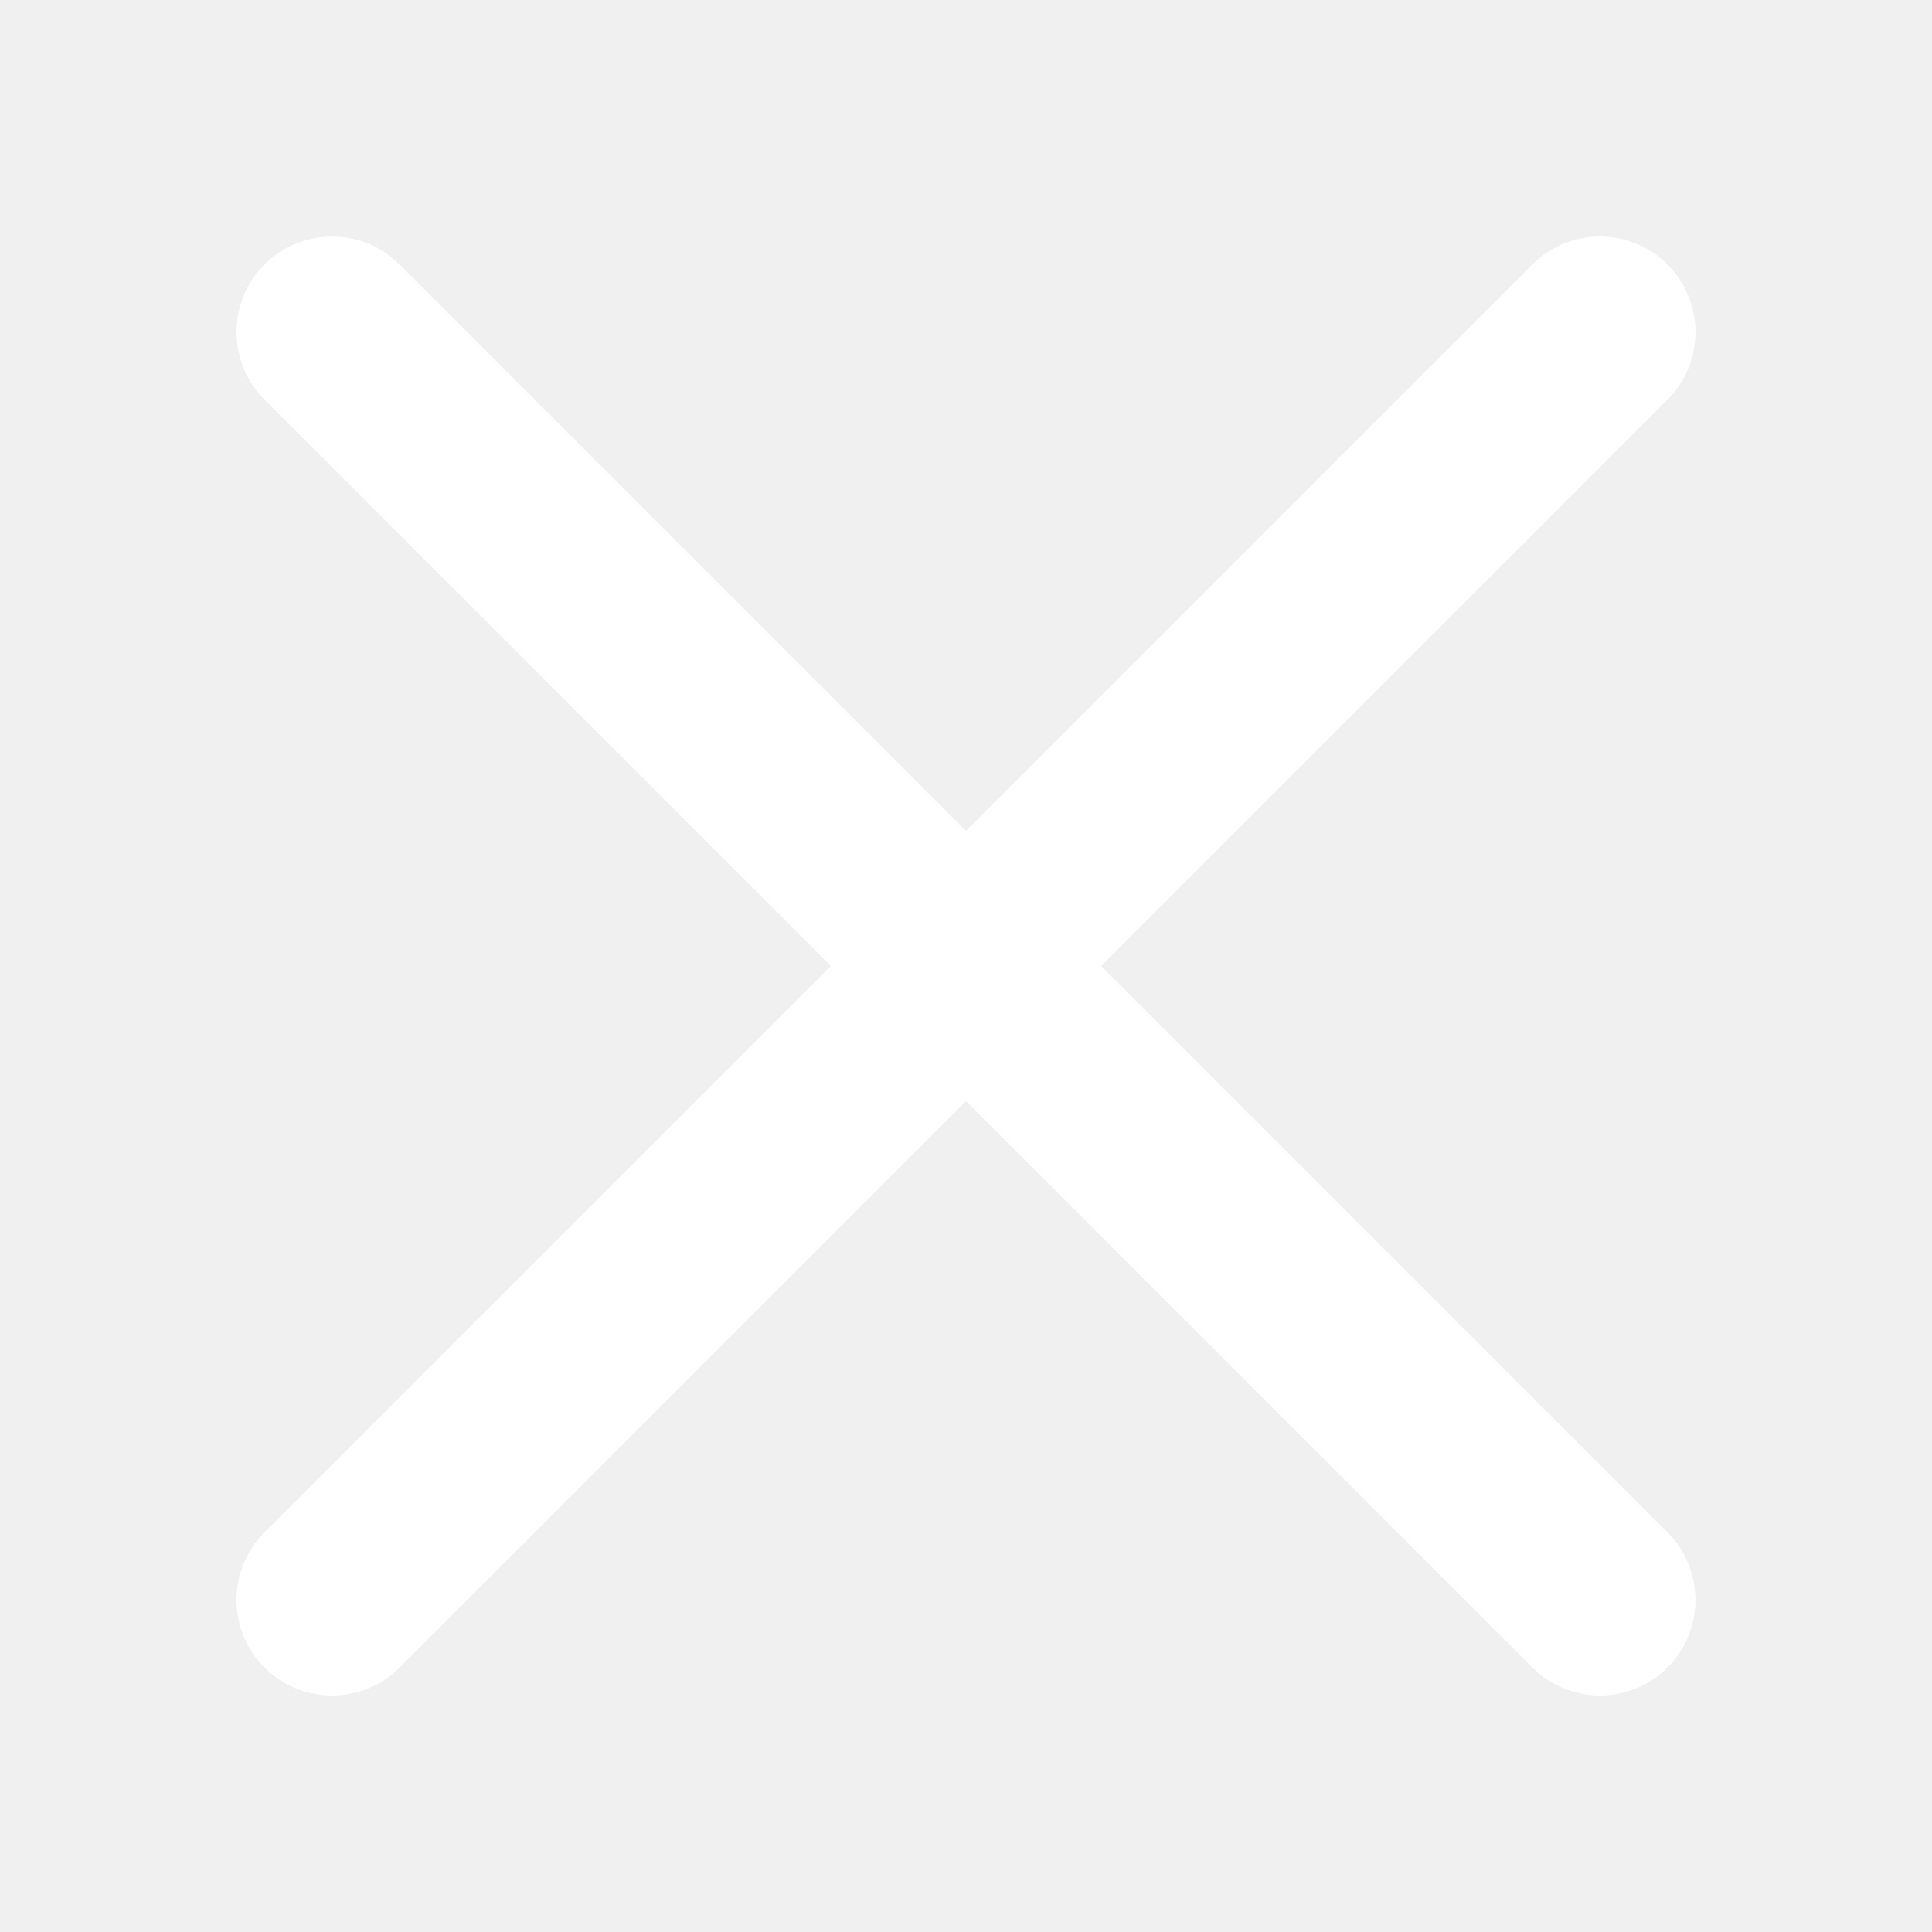
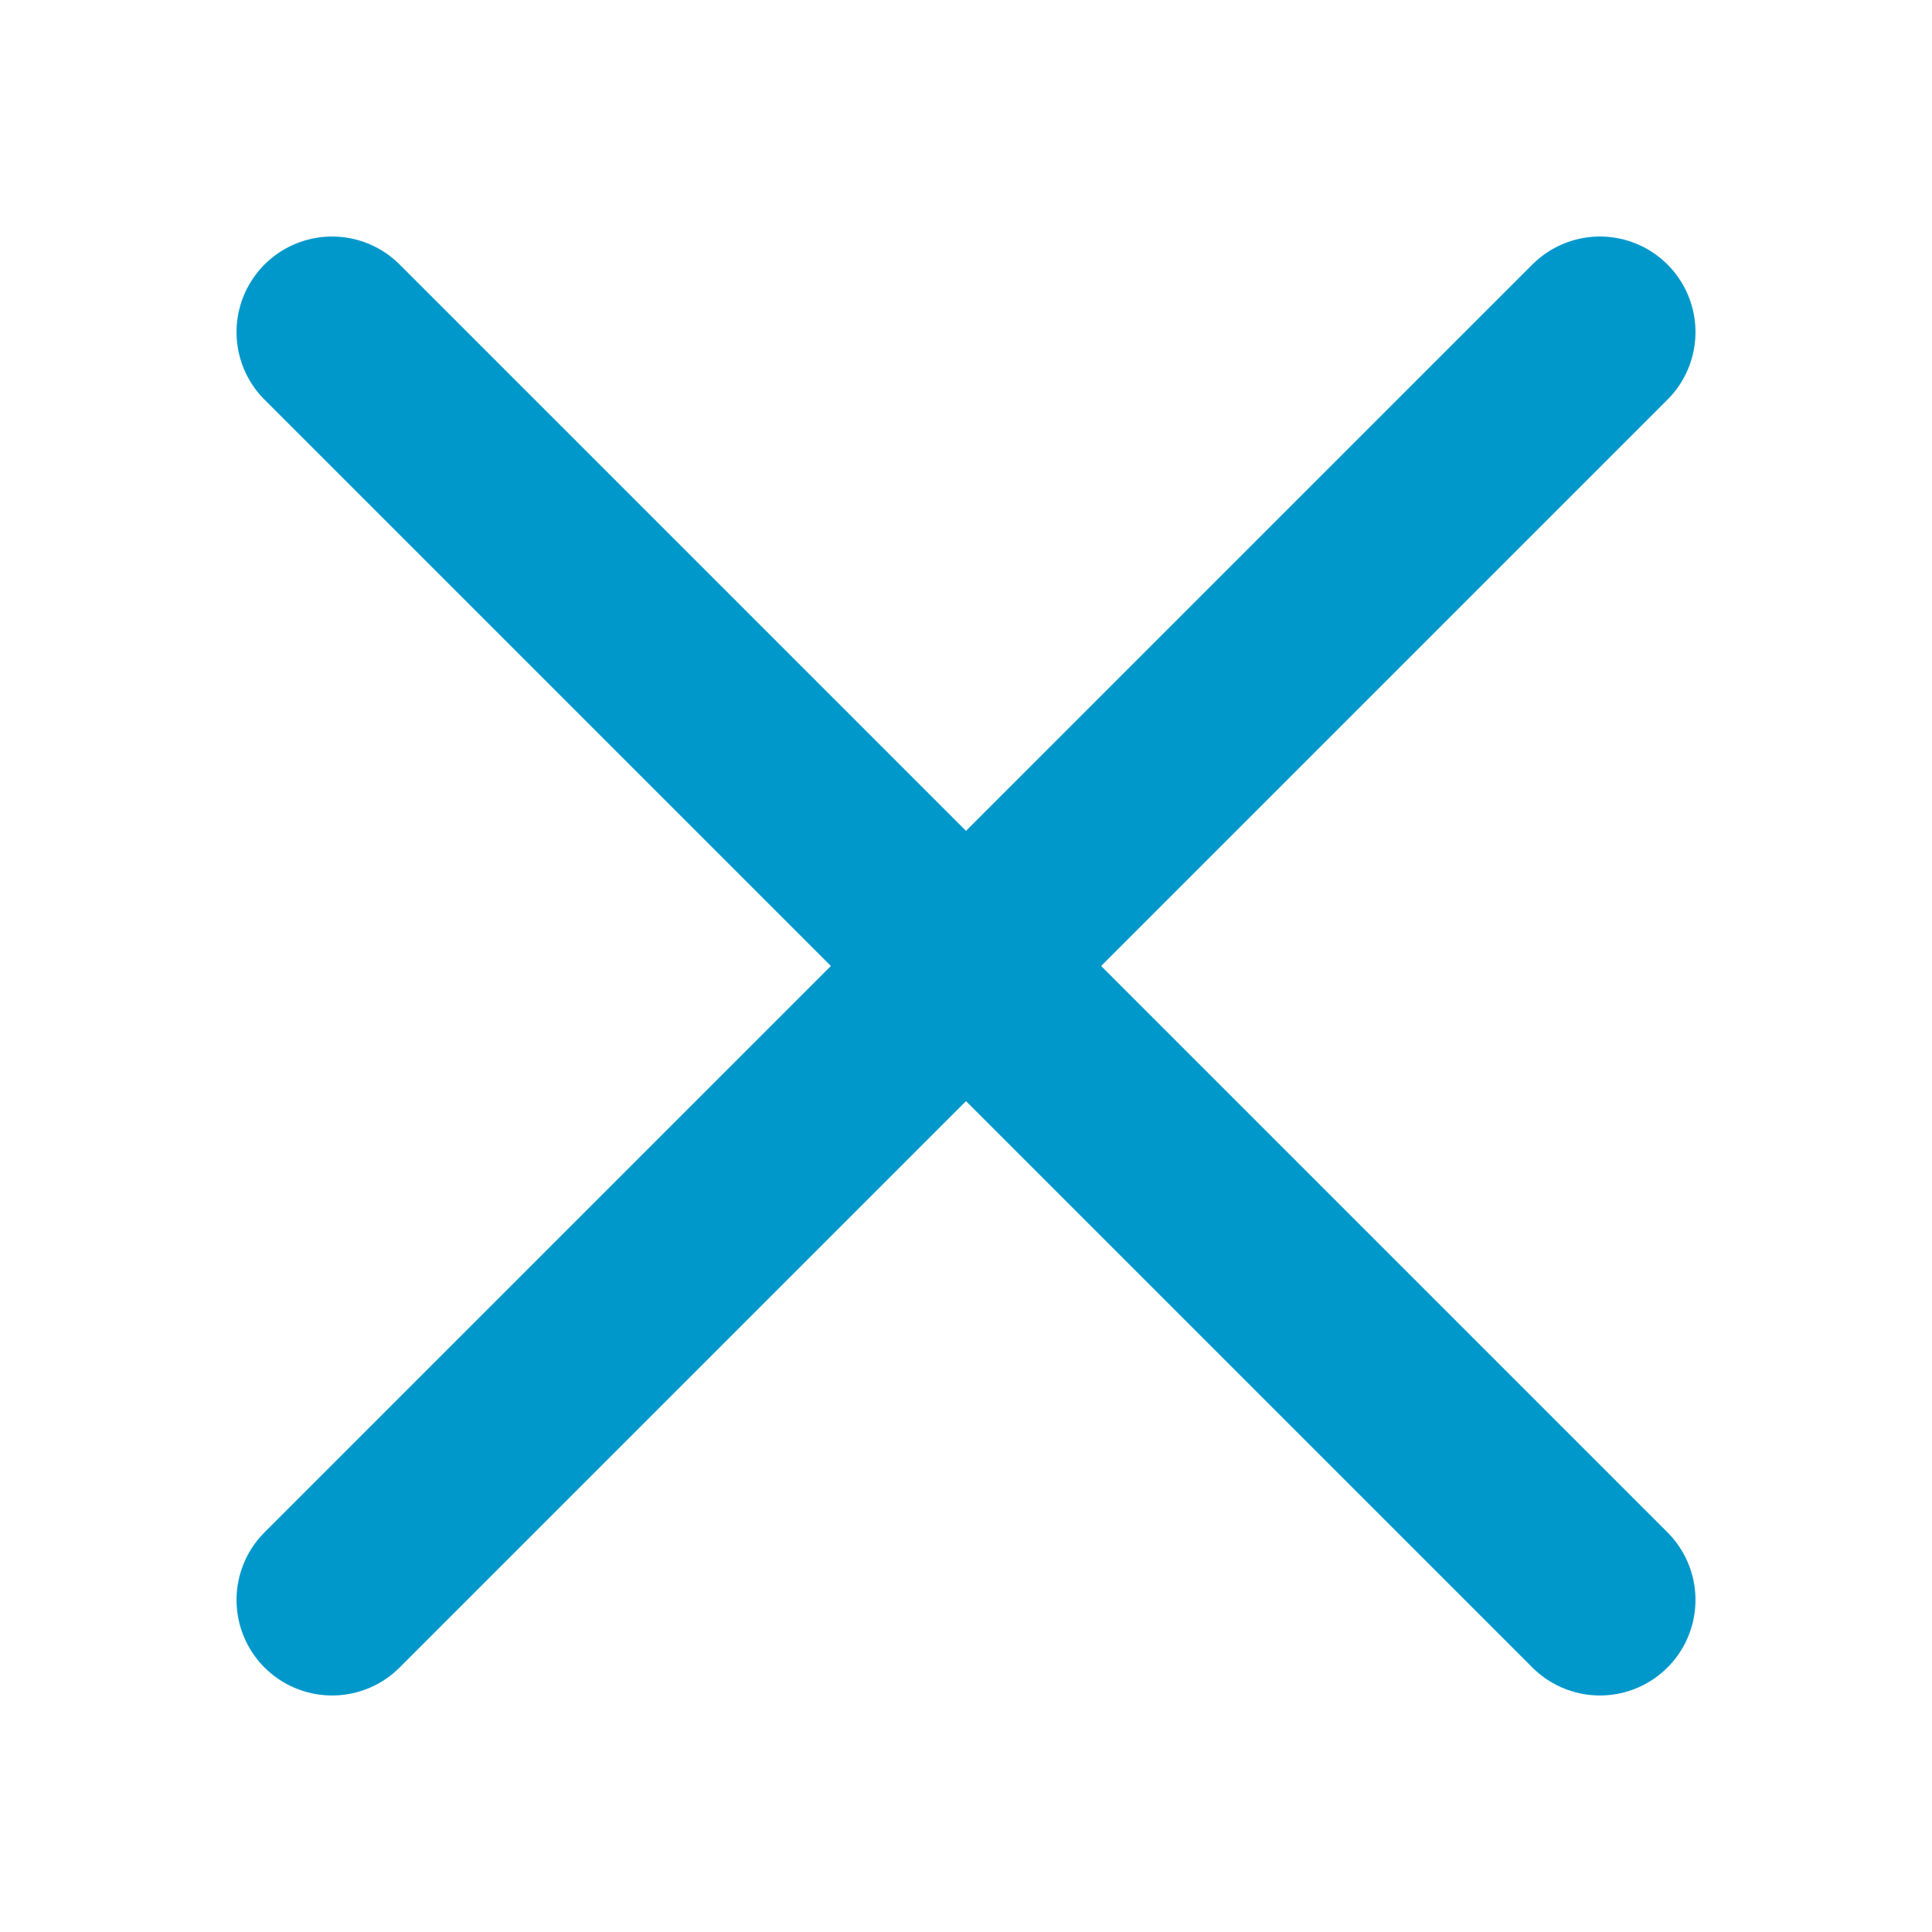
- <svg xmlns="http://www.w3.org/2000/svg" version="1.1" width="278" height="278" viewBox="0,0,278,278">
-   <g transform="translate(-101,-41)">
-     <g data-paper-data="{&quot;isPaintingLayer&quot;:true}" fill-rule="nonzero" stroke-linejoin="miter" stroke-miterlimit="10" stroke-dasharray="" stroke-dashoffset="0" style="mix-blend-mode: normal">
-       <path d="M101,319v-278h278v278z" fill="transparent" stroke="#000000" stroke-width="0" stroke-linecap="butt" />
-       <path d="M148.784,88.784l182.432,182.432" fill="none" stroke="#ffffff" stroke-width="27.5" stroke-linecap="round" />
-       <path d="M148.784,271.216l182.432,-182.432" fill="none" stroke="#ffffff" stroke-width="27.5" stroke-linecap="round" />
+ <svg xmlns="http://www.w3.org/2000/svg" version="1.1" width="278" height="278" viewBox="0,0,278,278" id="svg103457">
+   <defs id="defs103461" />
+   <g transform="translate(-101,-41)" id="g103455" style="fill:#deb200;fill-opacity:1">
+     <g data-paper-data="{&quot;isPaintingLayer&quot;:true}" fill-rule="nonzero" stroke-linejoin="miter" stroke-miterlimit="10" stroke-dasharray="none" stroke-dashoffset="0" style="mix-blend-mode:normal;fill:#ffffff;fill-opacity:1;stroke:#0098cb;stroke-opacity:1" id="g103453" transform="matrix(-1,0,0,1,480,0)">
+       <path d="M 101,319 V 41 h 278 v 278 z" fill="transparent" stroke="#000000" stroke-width="0" stroke-linecap="butt" id="path103447" style="fill:#ffffff;fill-opacity:1;stroke:#0098cb;stroke-opacity:1" />
+       <path d="M 148.784,88.784 331.216,271.216" fill="none" stroke="#ffffff" stroke-width="27.5" stroke-linecap="round" id="path103449" style="fill:#ffffff;fill-opacity:1;stroke:#0098cb;stroke-opacity:1" />
+       <path d="M 148.784,271.216 331.216,88.784" fill="none" stroke="#ffffff" stroke-width="27.5" stroke-linecap="round" id="path103451" style="fill:#ffffff;fill-opacity:1;stroke:#0098cb;stroke-opacity:1" />
    </g>
  </g>
</svg>
